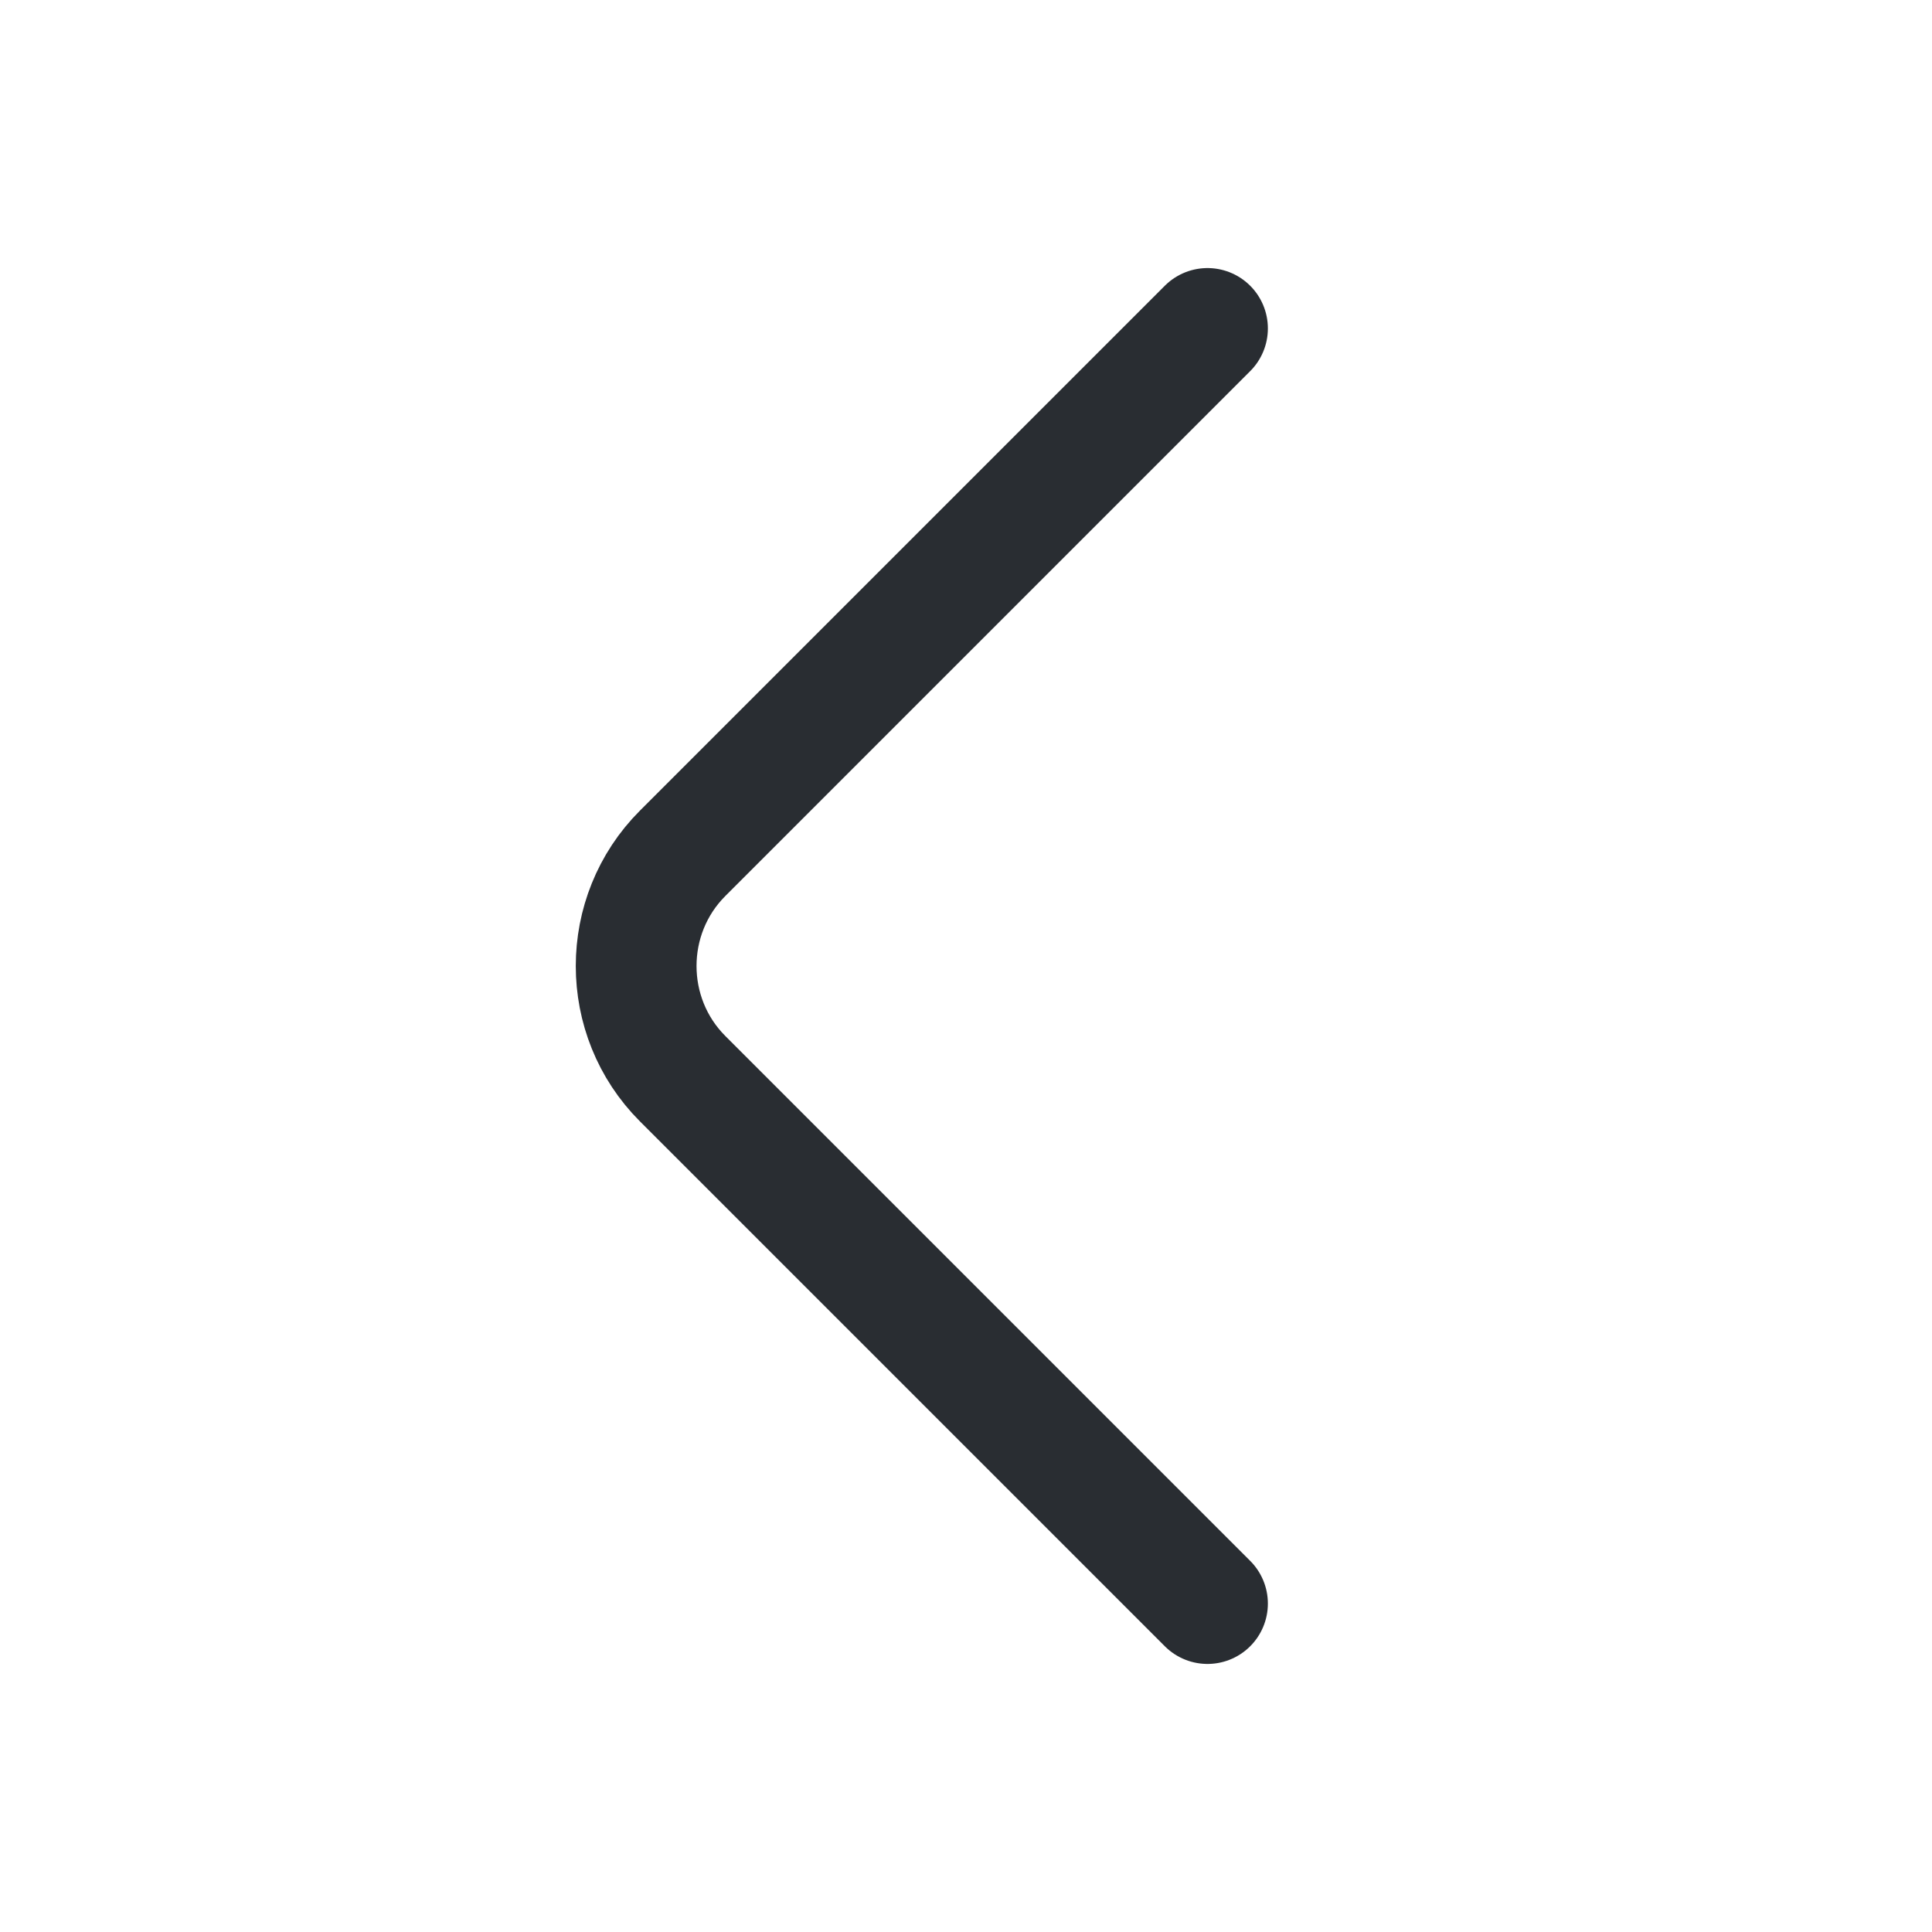
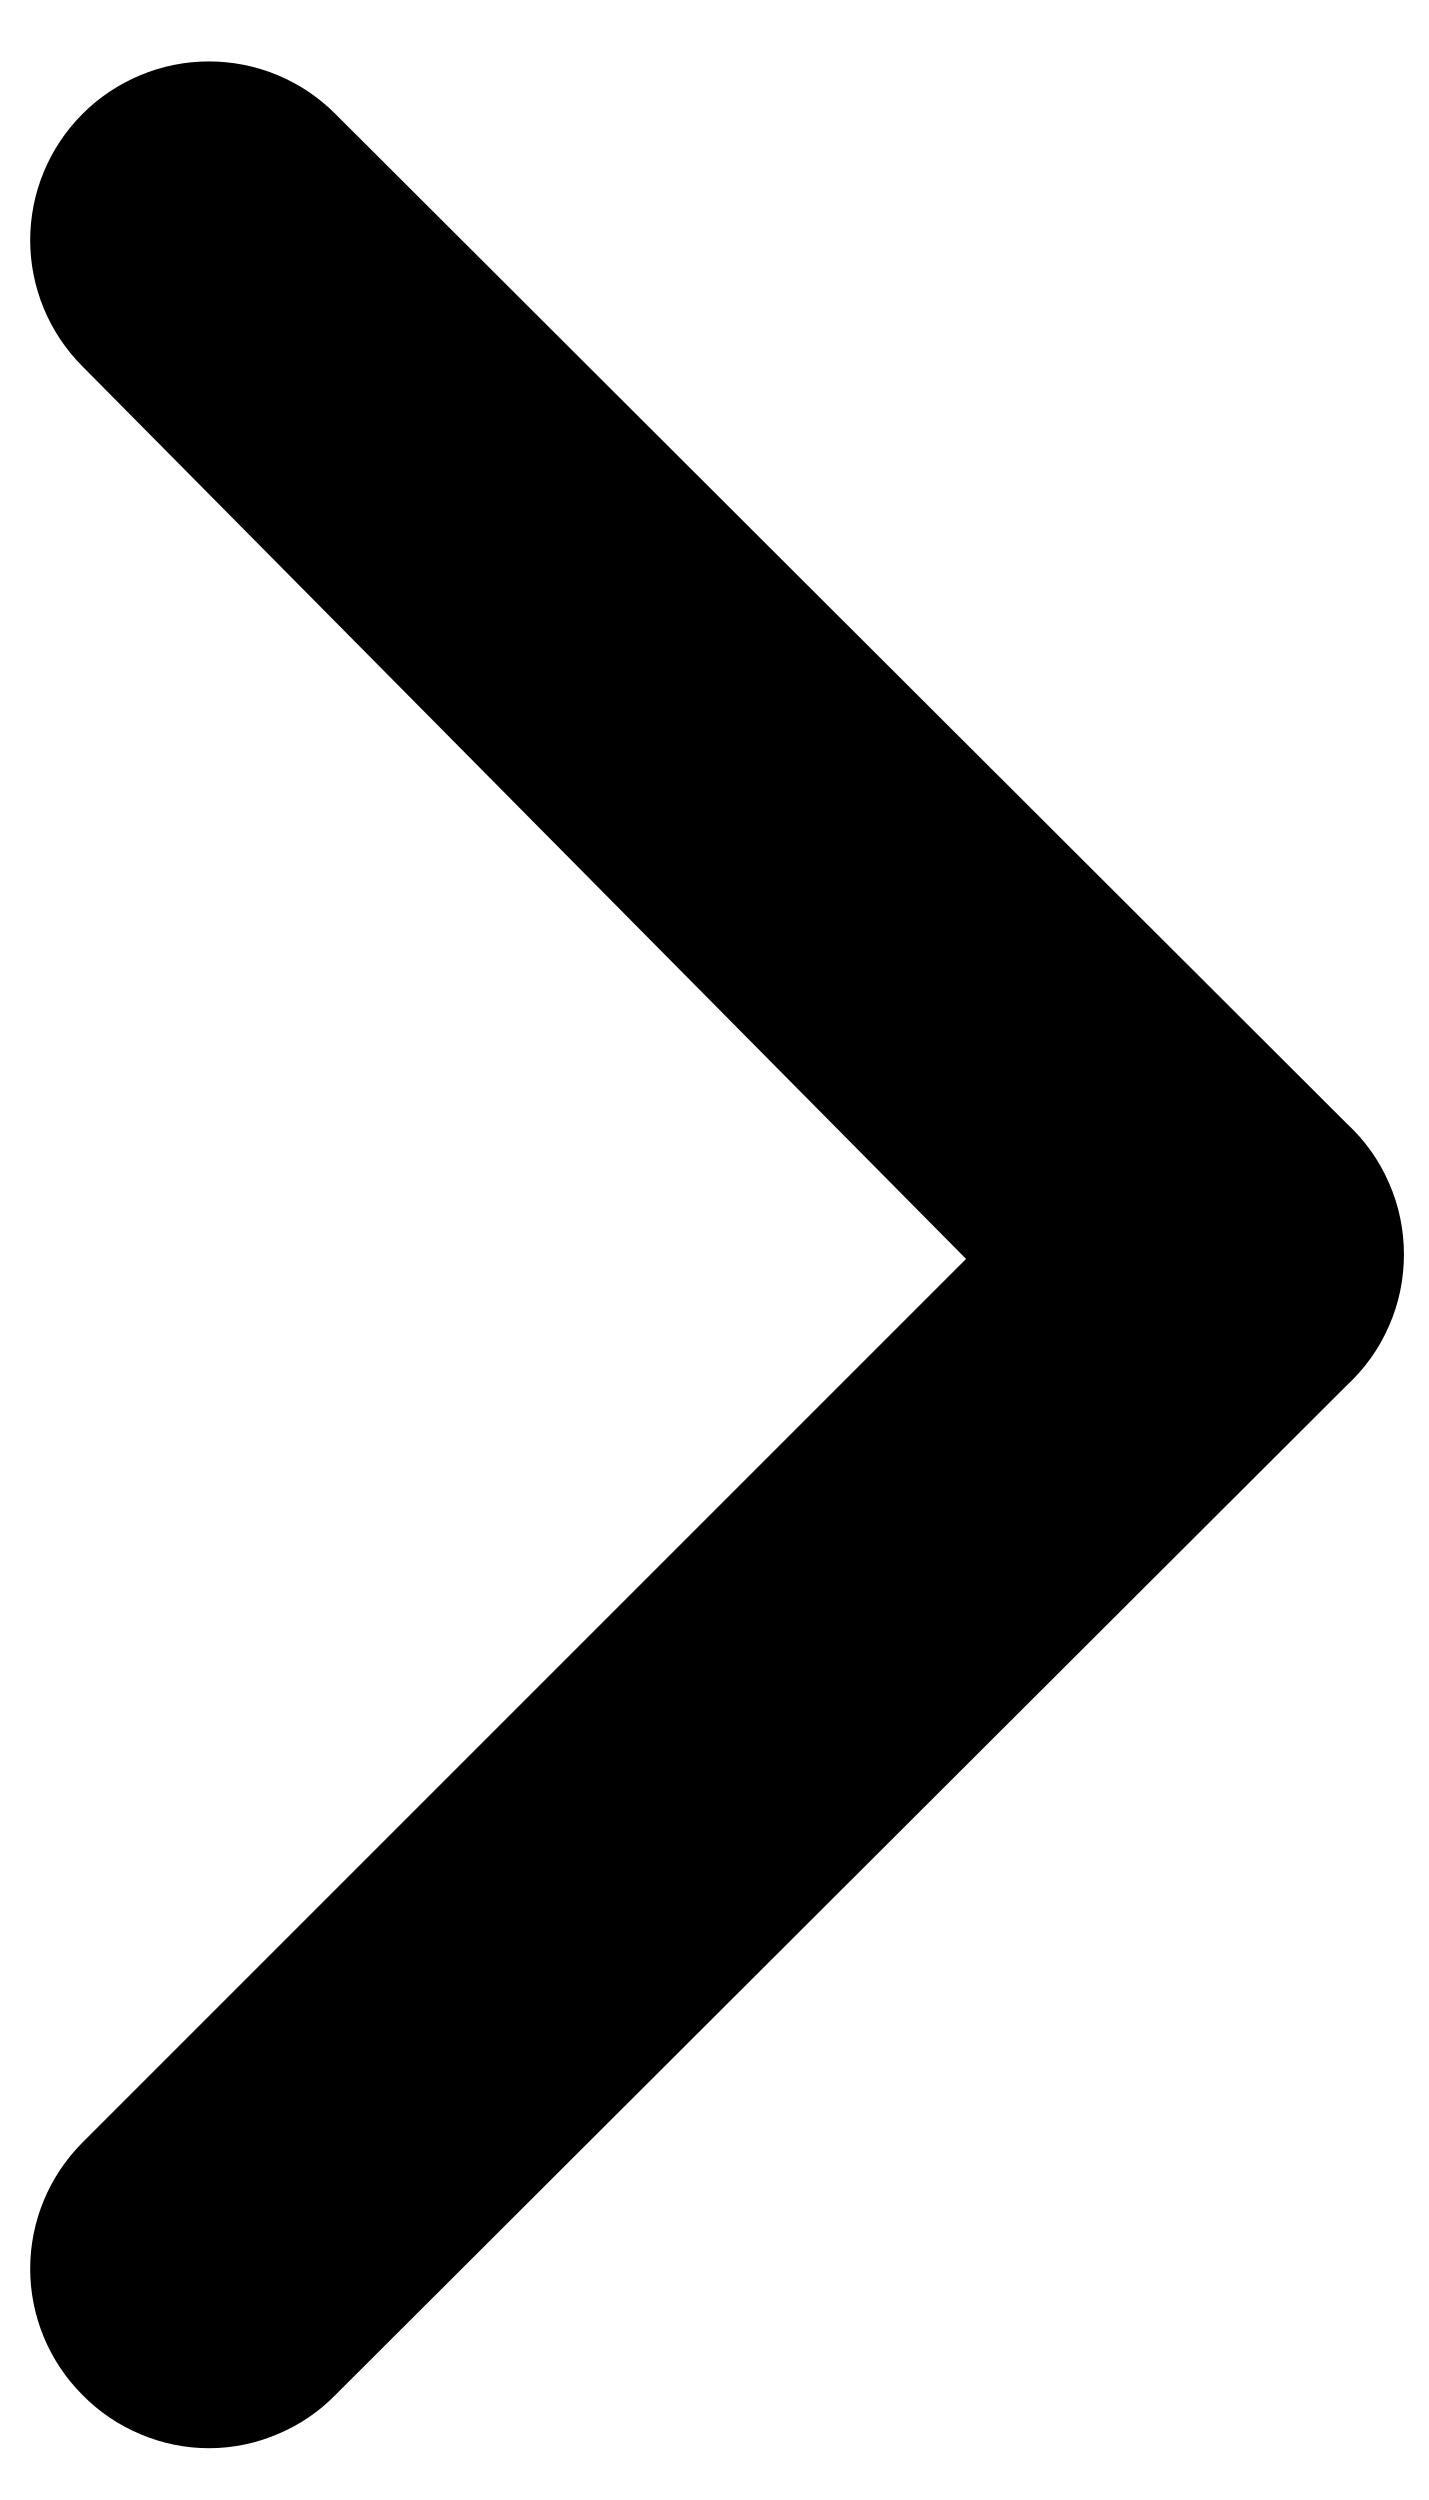
- <svg xmlns="http://www.w3.org/2000/svg" width="24" height="24" viewBox="0 0 24 24" fill="none">
-   <path d="M15 19.92L8.48 13.4C7.71 12.63 7.71 11.37 8.48 10.6L15 4.08" stroke="#292D32" stroke-width="1.5" stroke-miterlimit="10" stroke-linecap="round" stroke-linejoin="round" />
+ <svg xmlns="http://www.w3.org/2000/svg" width="8" height="14" viewBox="0 0 8 14" fill="none">
+   <path d="M7.54 6.29L1.88 0.64C1.787 0.546 1.677 0.472 1.555 0.421C1.433 0.37 1.302 0.344 1.17 0.344C1.038 0.344 0.908 0.37 0.786 0.421C0.664 0.472 0.553 0.546 0.46 0.64C0.274 0.827 0.169 1.081 0.169 1.345C0.169 1.609 0.274 1.863 0.46 2.05L5.41 7.05L0.46 12C0.274 12.187 0.169 12.441 0.169 12.705C0.169 12.969 0.274 13.223 0.46 13.41C0.553 13.505 0.663 13.58 0.785 13.631C0.907 13.683 1.038 13.71 1.17 13.71C1.303 13.71 1.433 13.683 1.555 13.631C1.677 13.58 1.788 13.505 1.88 13.41L7.54 7.76C7.642 7.666 7.723 7.553 7.778 7.426C7.834 7.3 7.862 7.163 7.862 7.025C7.862 6.887 7.834 6.75 7.778 6.624C7.723 6.497 7.642 6.384 7.54 6.29Z" fill="black" />
</svg>
